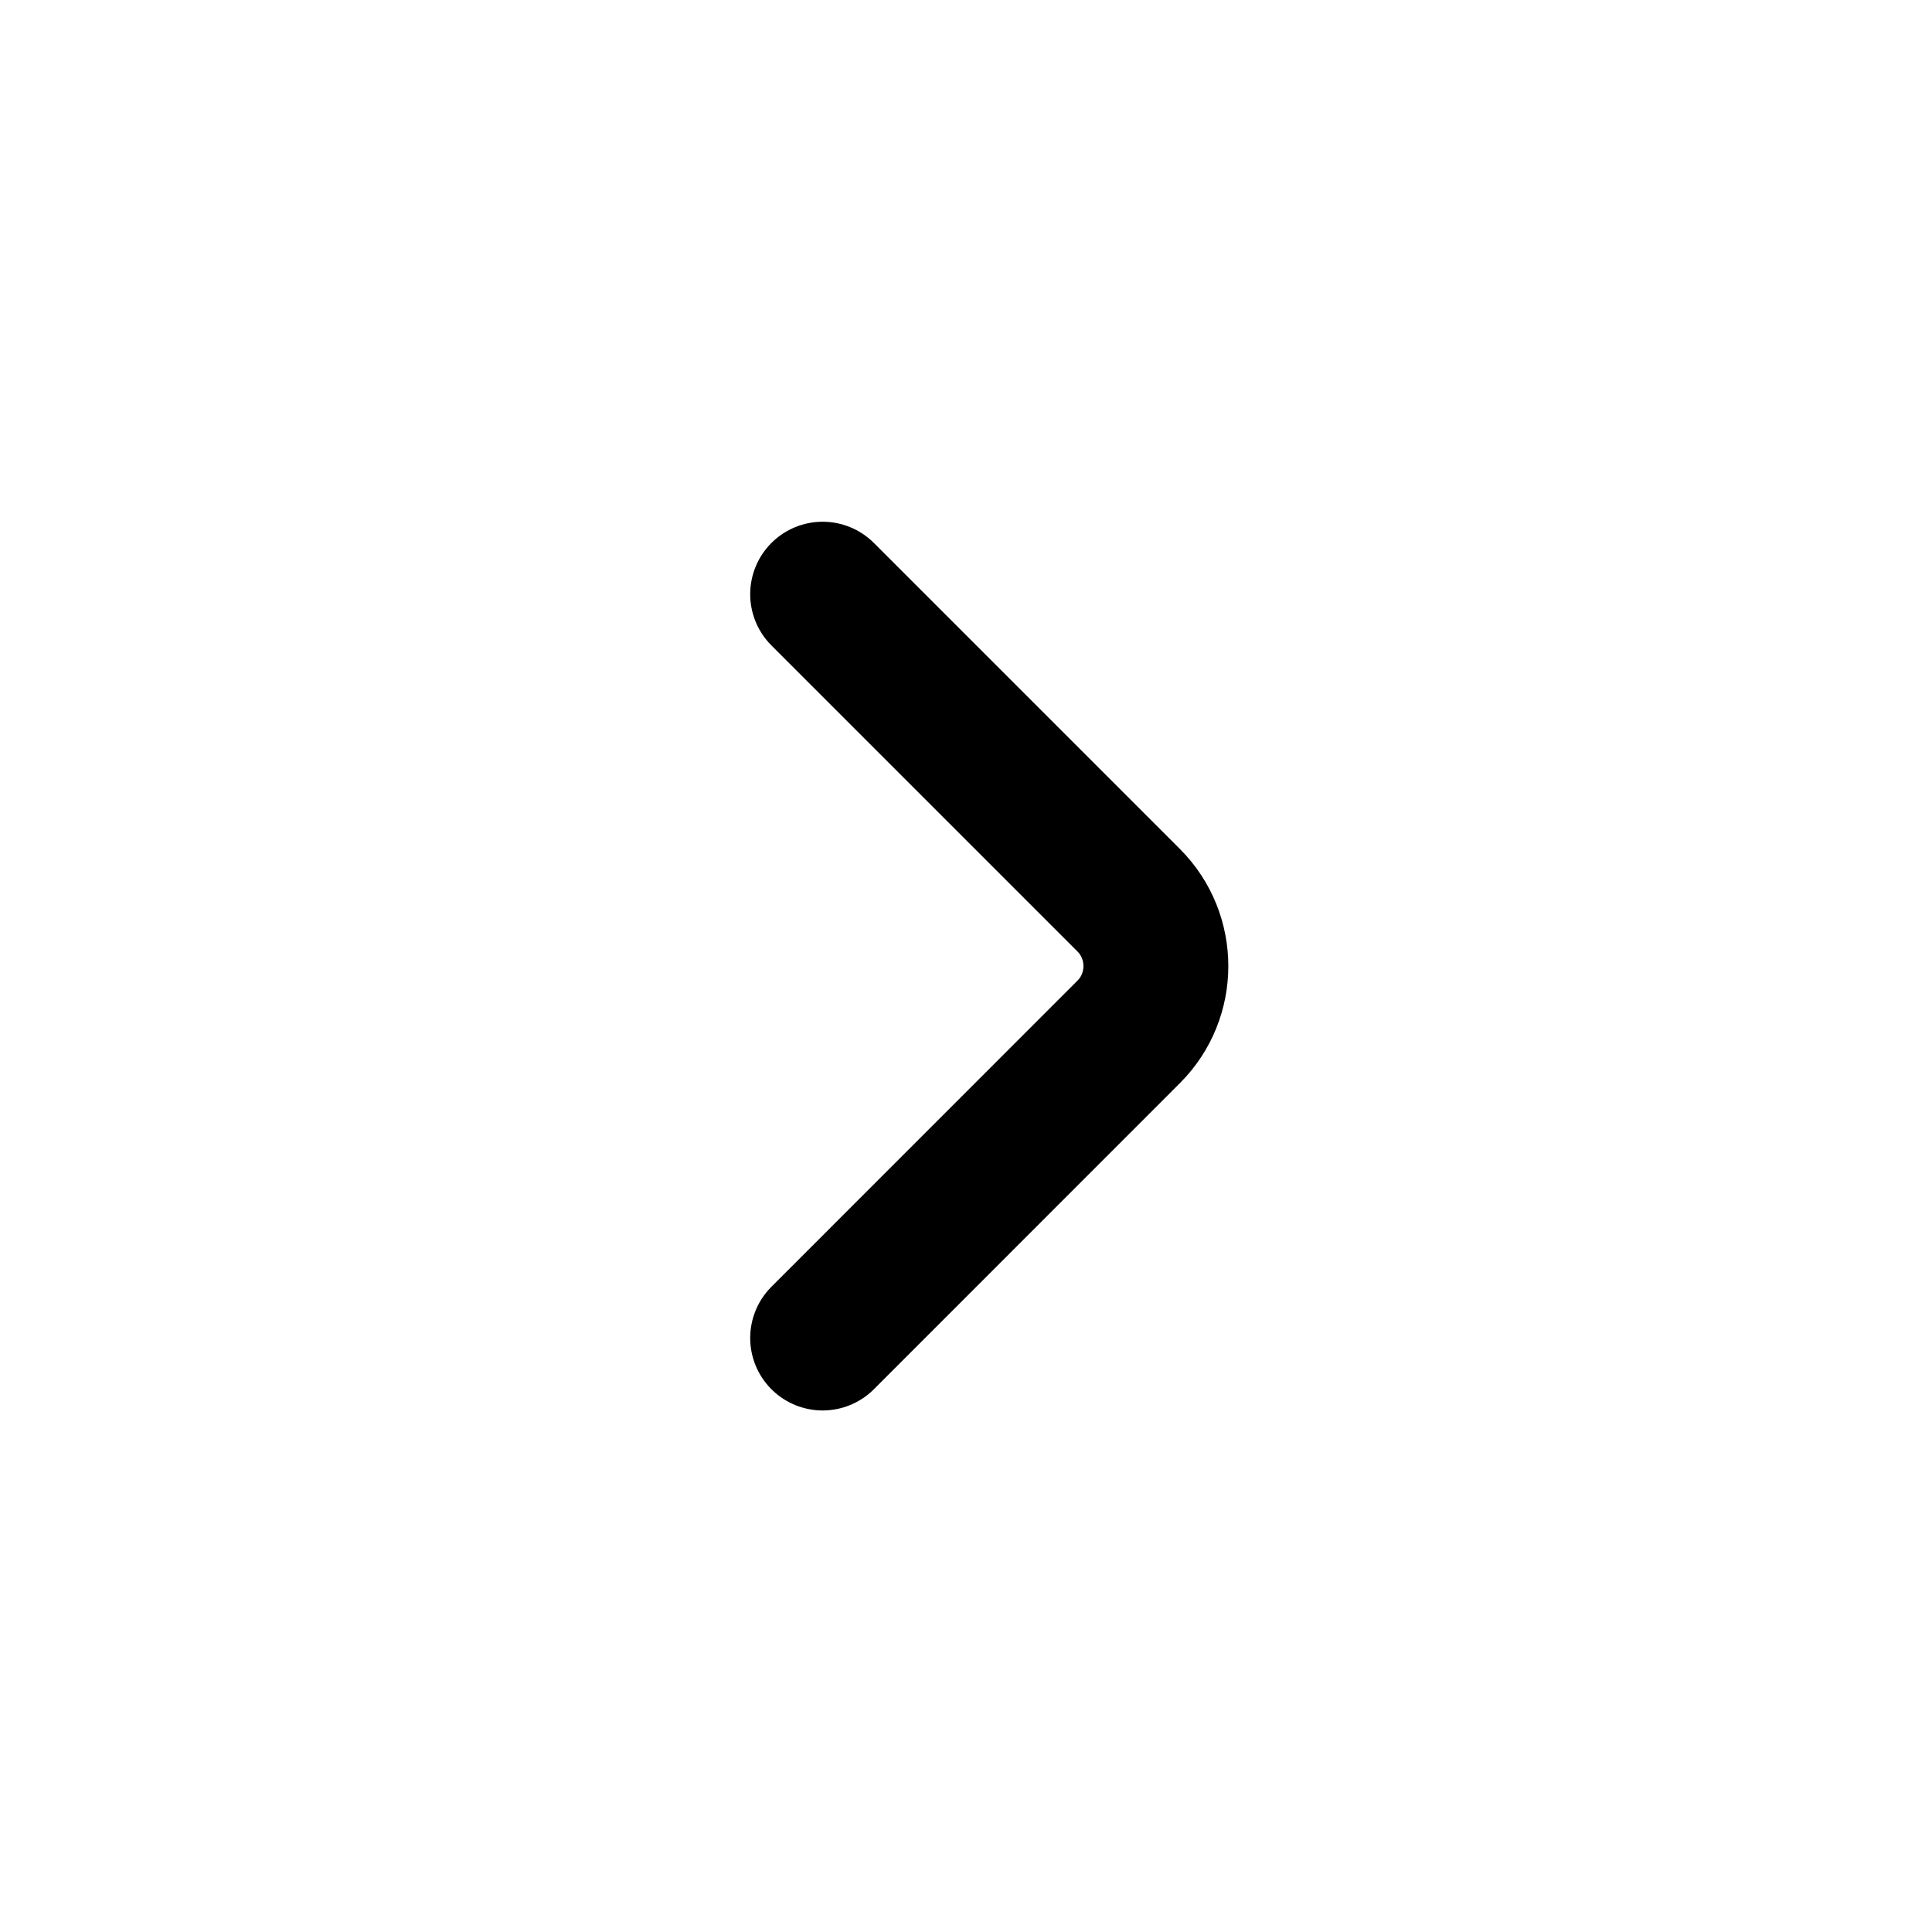
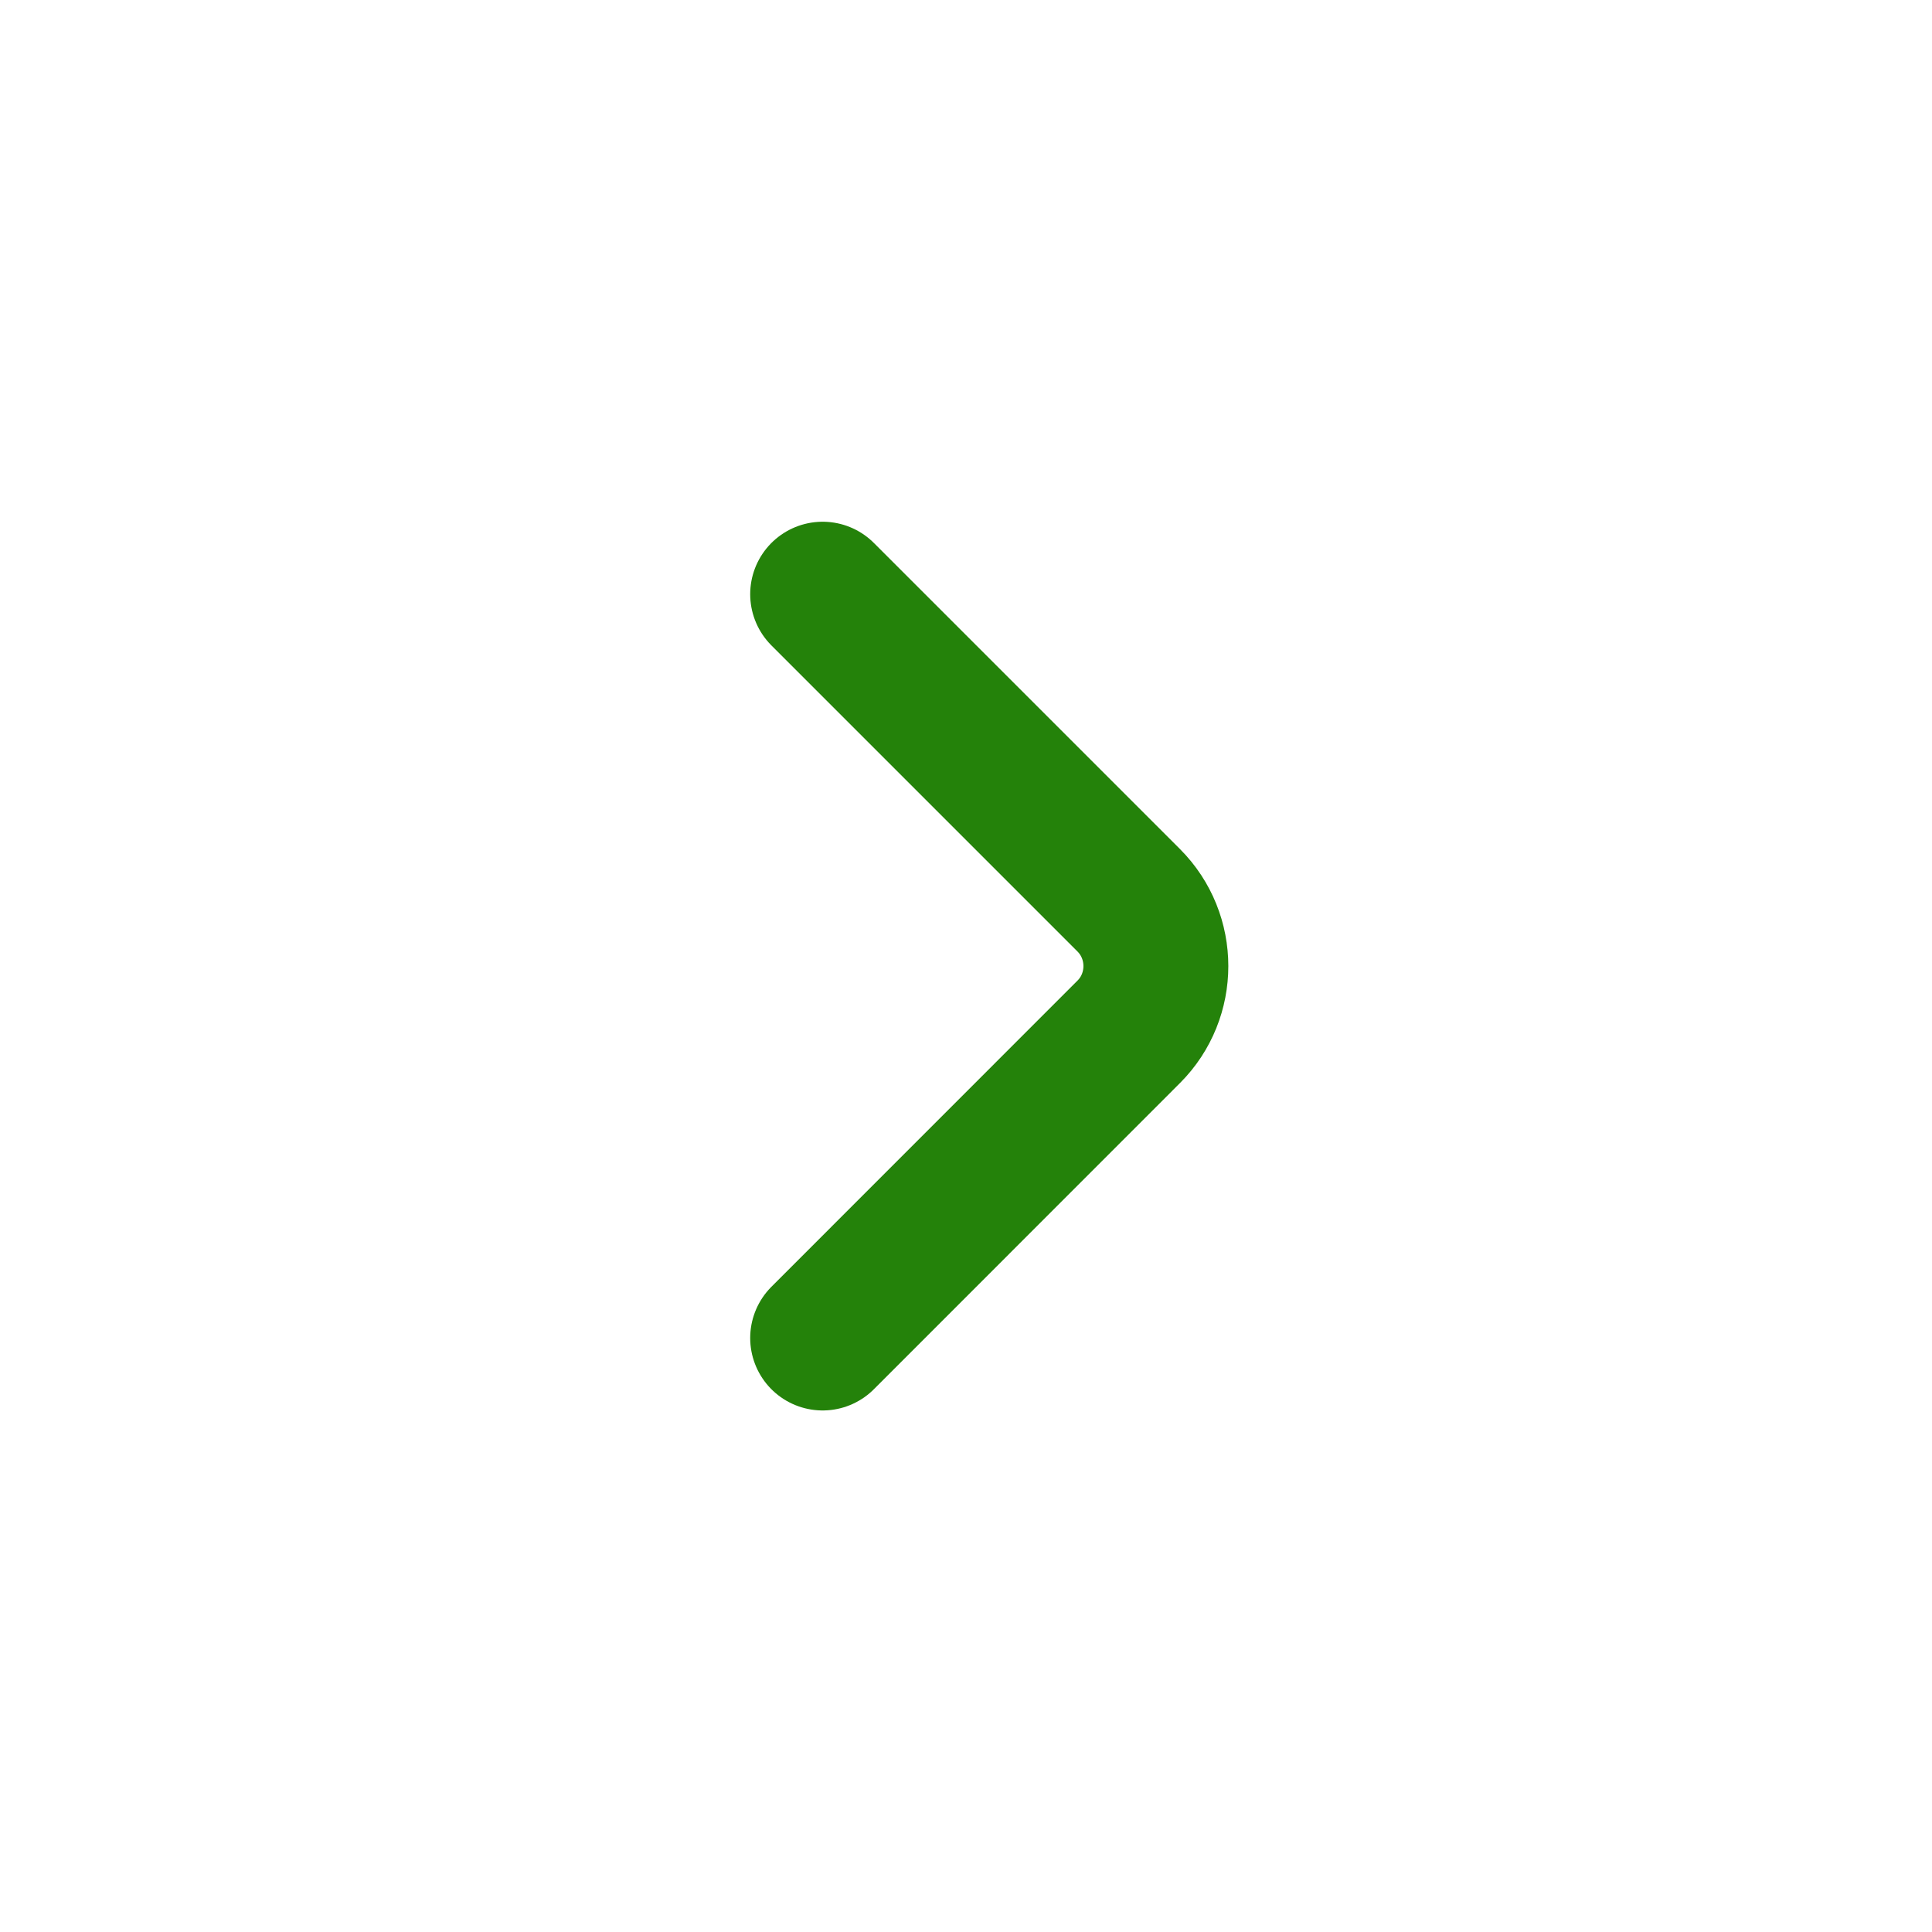
<svg xmlns="http://www.w3.org/2000/svg" width="20" height="20" viewBox="0 0 20 20" fill="none">
-   <path d="M8.516 6.151L11.685 9.32C12.059 9.695 12.059 10.307 11.685 10.681L8.516 13.851" stroke="currentColor" stroke-width="1.5" stroke-miterlimit="10" stroke-linecap="round" stroke-linejoin="round" />
+   <path d="M8.516 6.151L11.685 9.32C12.059 9.695 12.059 10.307 11.685 10.681L8.516 13.851" stroke="#24820A" stroke-width="1.5" stroke-miterlimit="10" stroke-linecap="round" stroke-linejoin="round" />
</svg>
